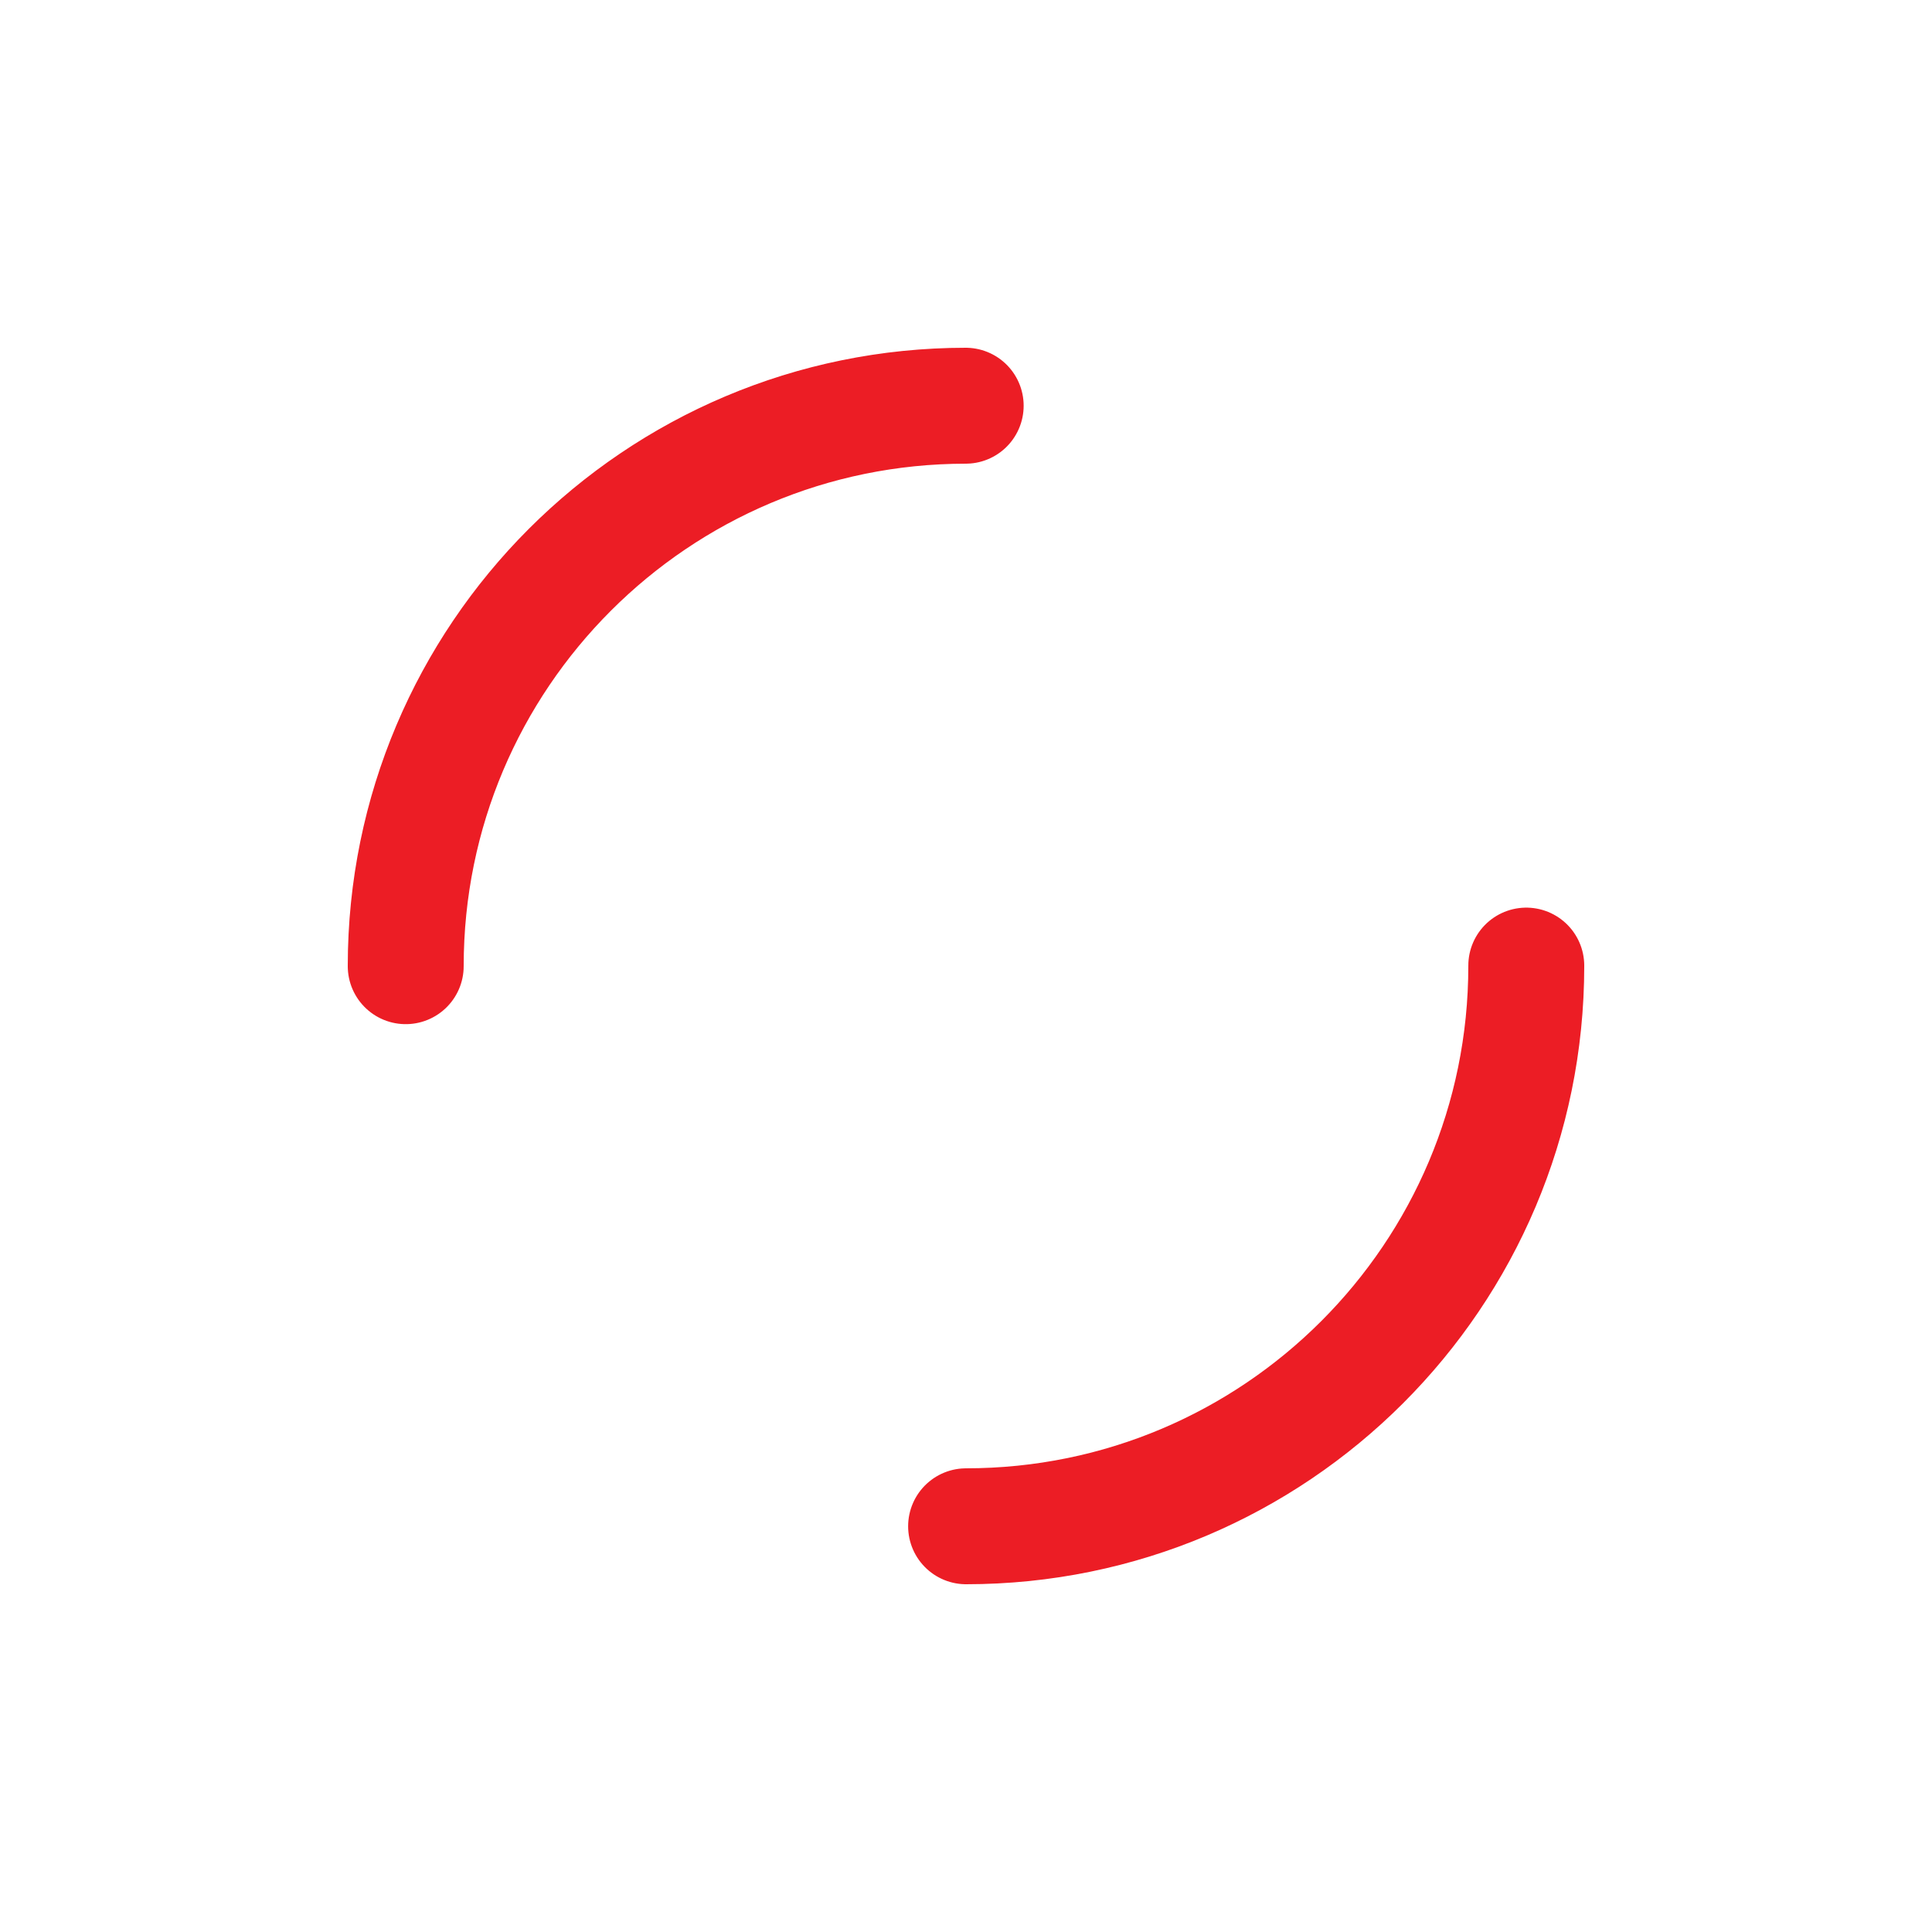
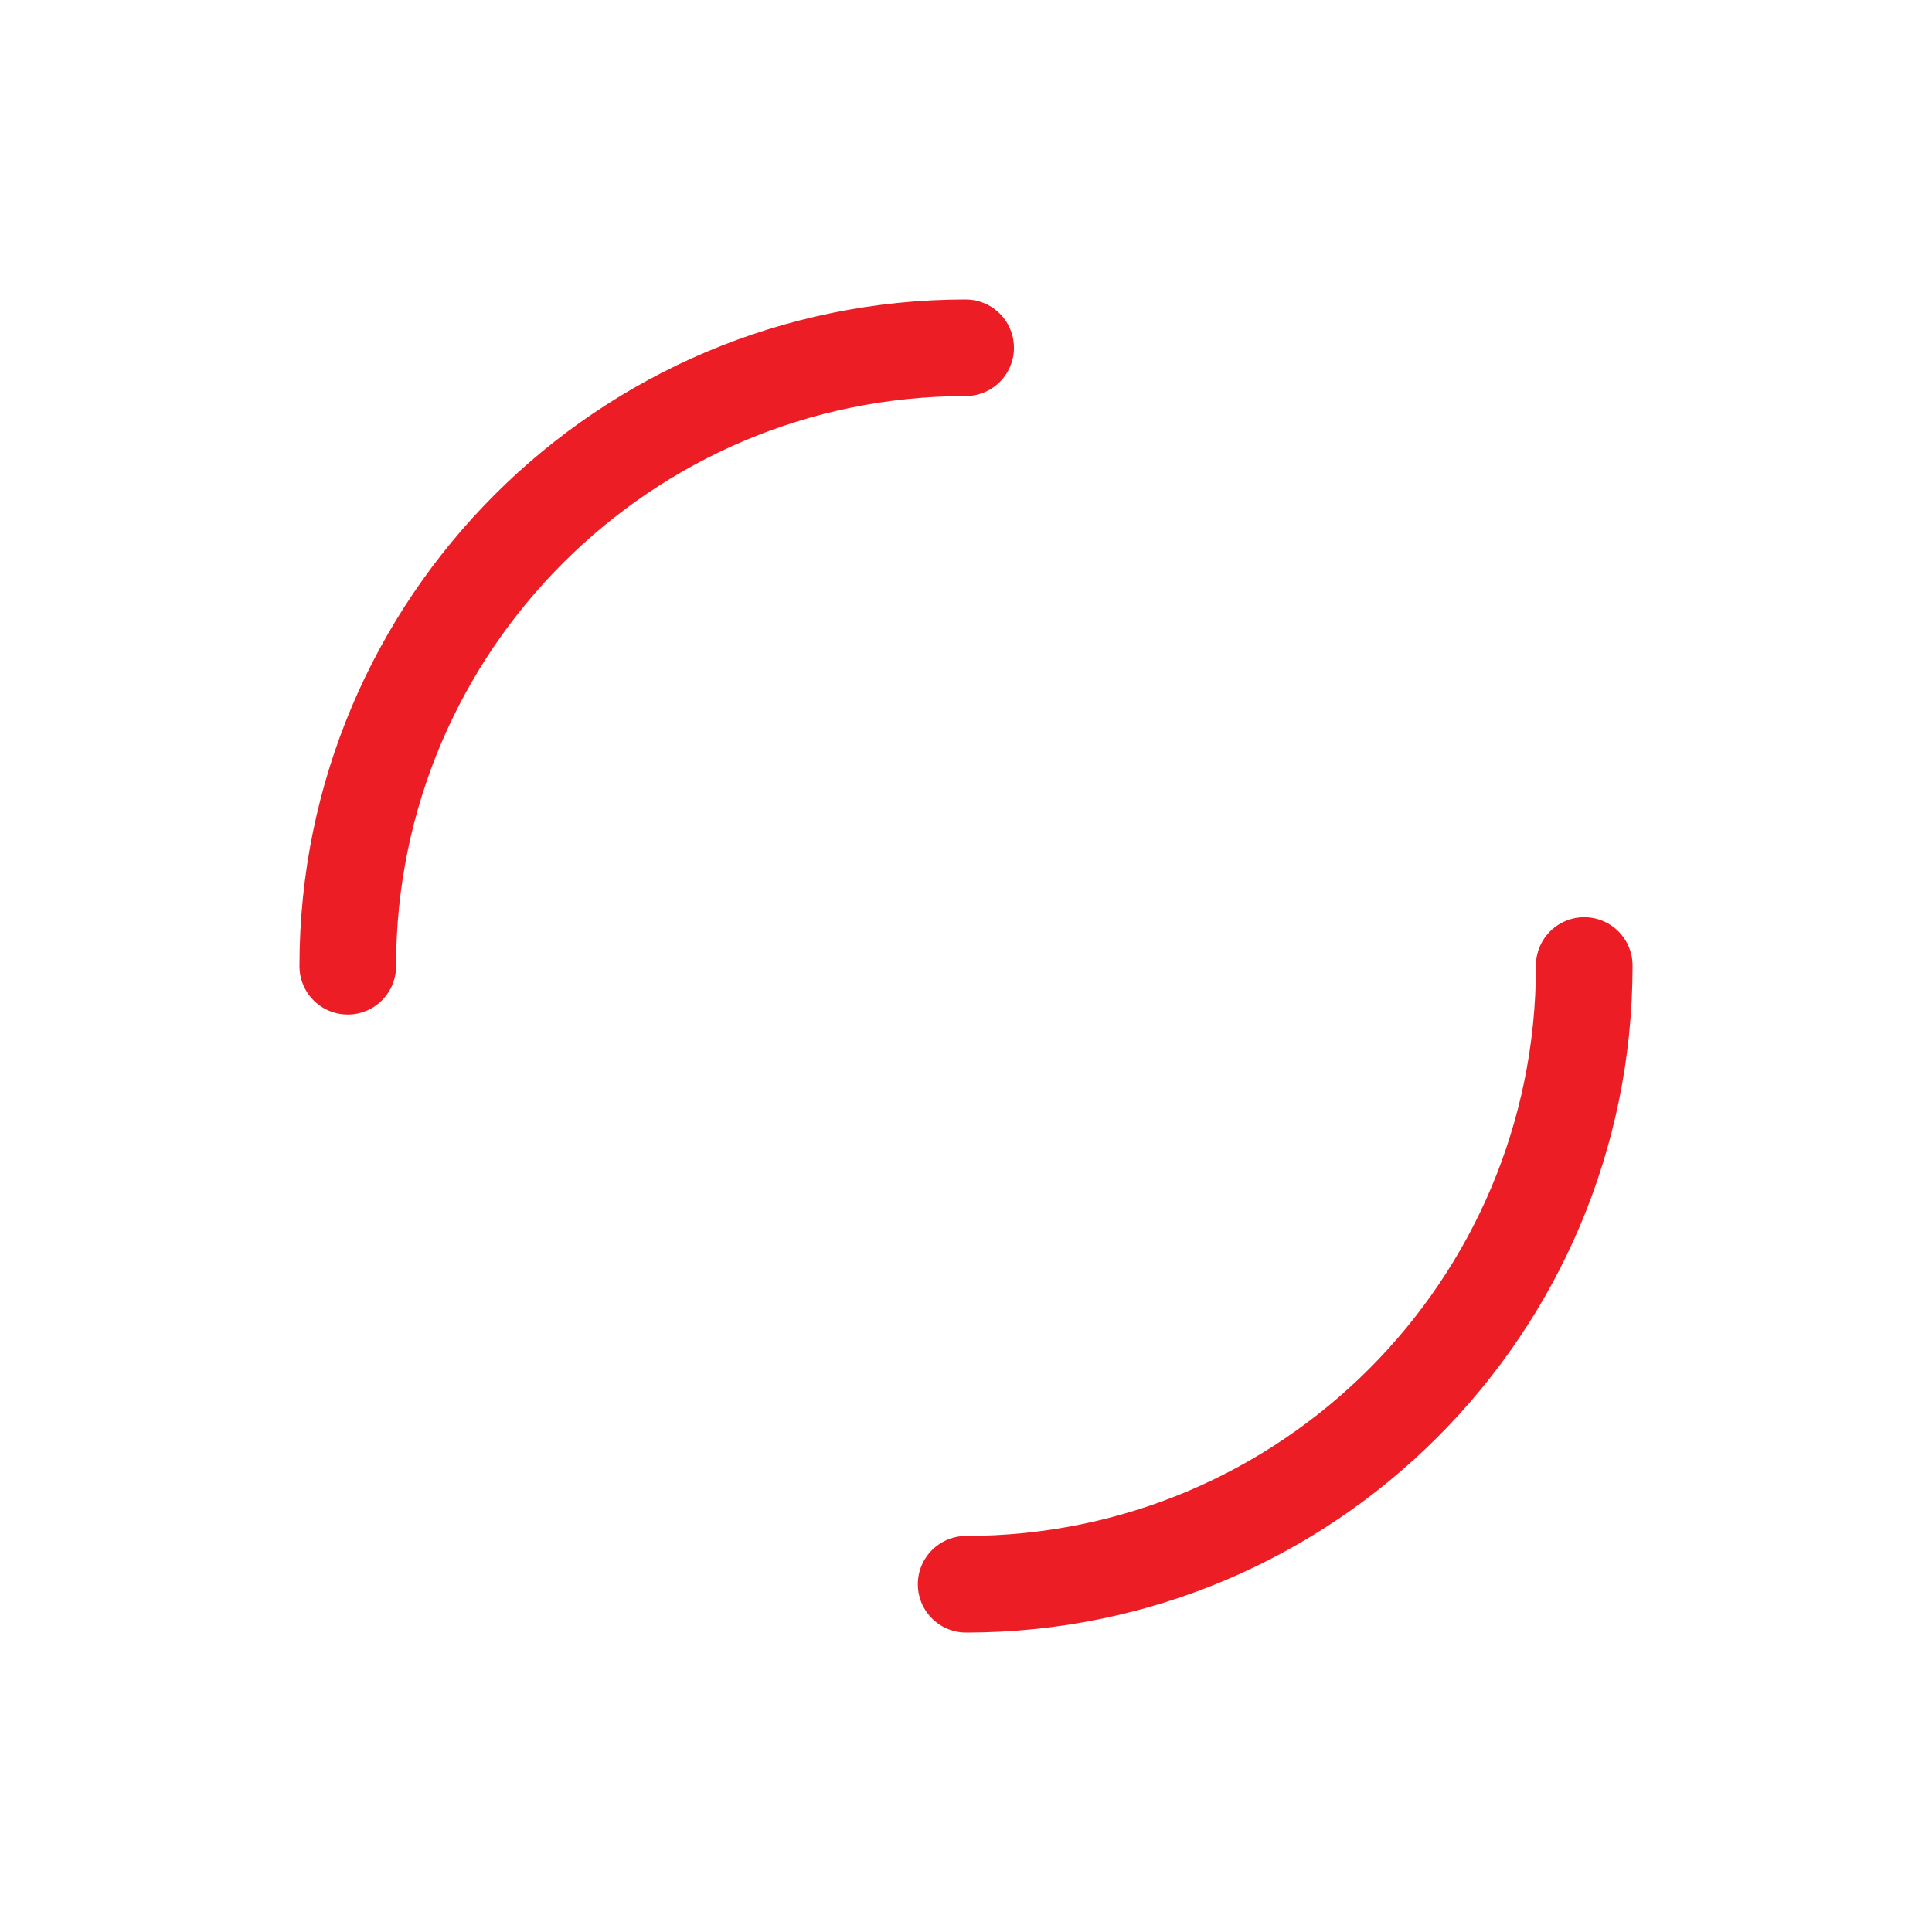
- <svg xmlns="http://www.w3.org/2000/svg" style="margin: auto; background: rgb(255, 255, 255); display: block; shape-rendering: auto;" width="200px" height="200px" viewBox="0 0 100 100" preserveAspectRatio="xMidYMid">
-   <circle cx="50" cy="50" r="29" stroke-width="6" stroke="#ec1d25" stroke-dasharray="45.553 45.553" fill="none" stroke-linecap="round">
+ <svg xmlns="http://www.w3.org/2000/svg" style="margin: auto; background: none; display: block; shape-rendering: auto;" width="200px" height="200px" viewBox="0 0 100 100" preserveAspectRatio="xMidYMid">
+   <circle cx="50" cy="50" r="32" stroke-width="5" stroke="#ec1d25" stroke-dasharray="50.265 50.265" fill="none" stroke-linecap="round">
    <animateTransform attributeName="transform" type="rotate" repeatCount="indefinite" dur="1s" keyTimes="0;1" values="0 50 50;360 50 50" />
  </circle>
</svg>
